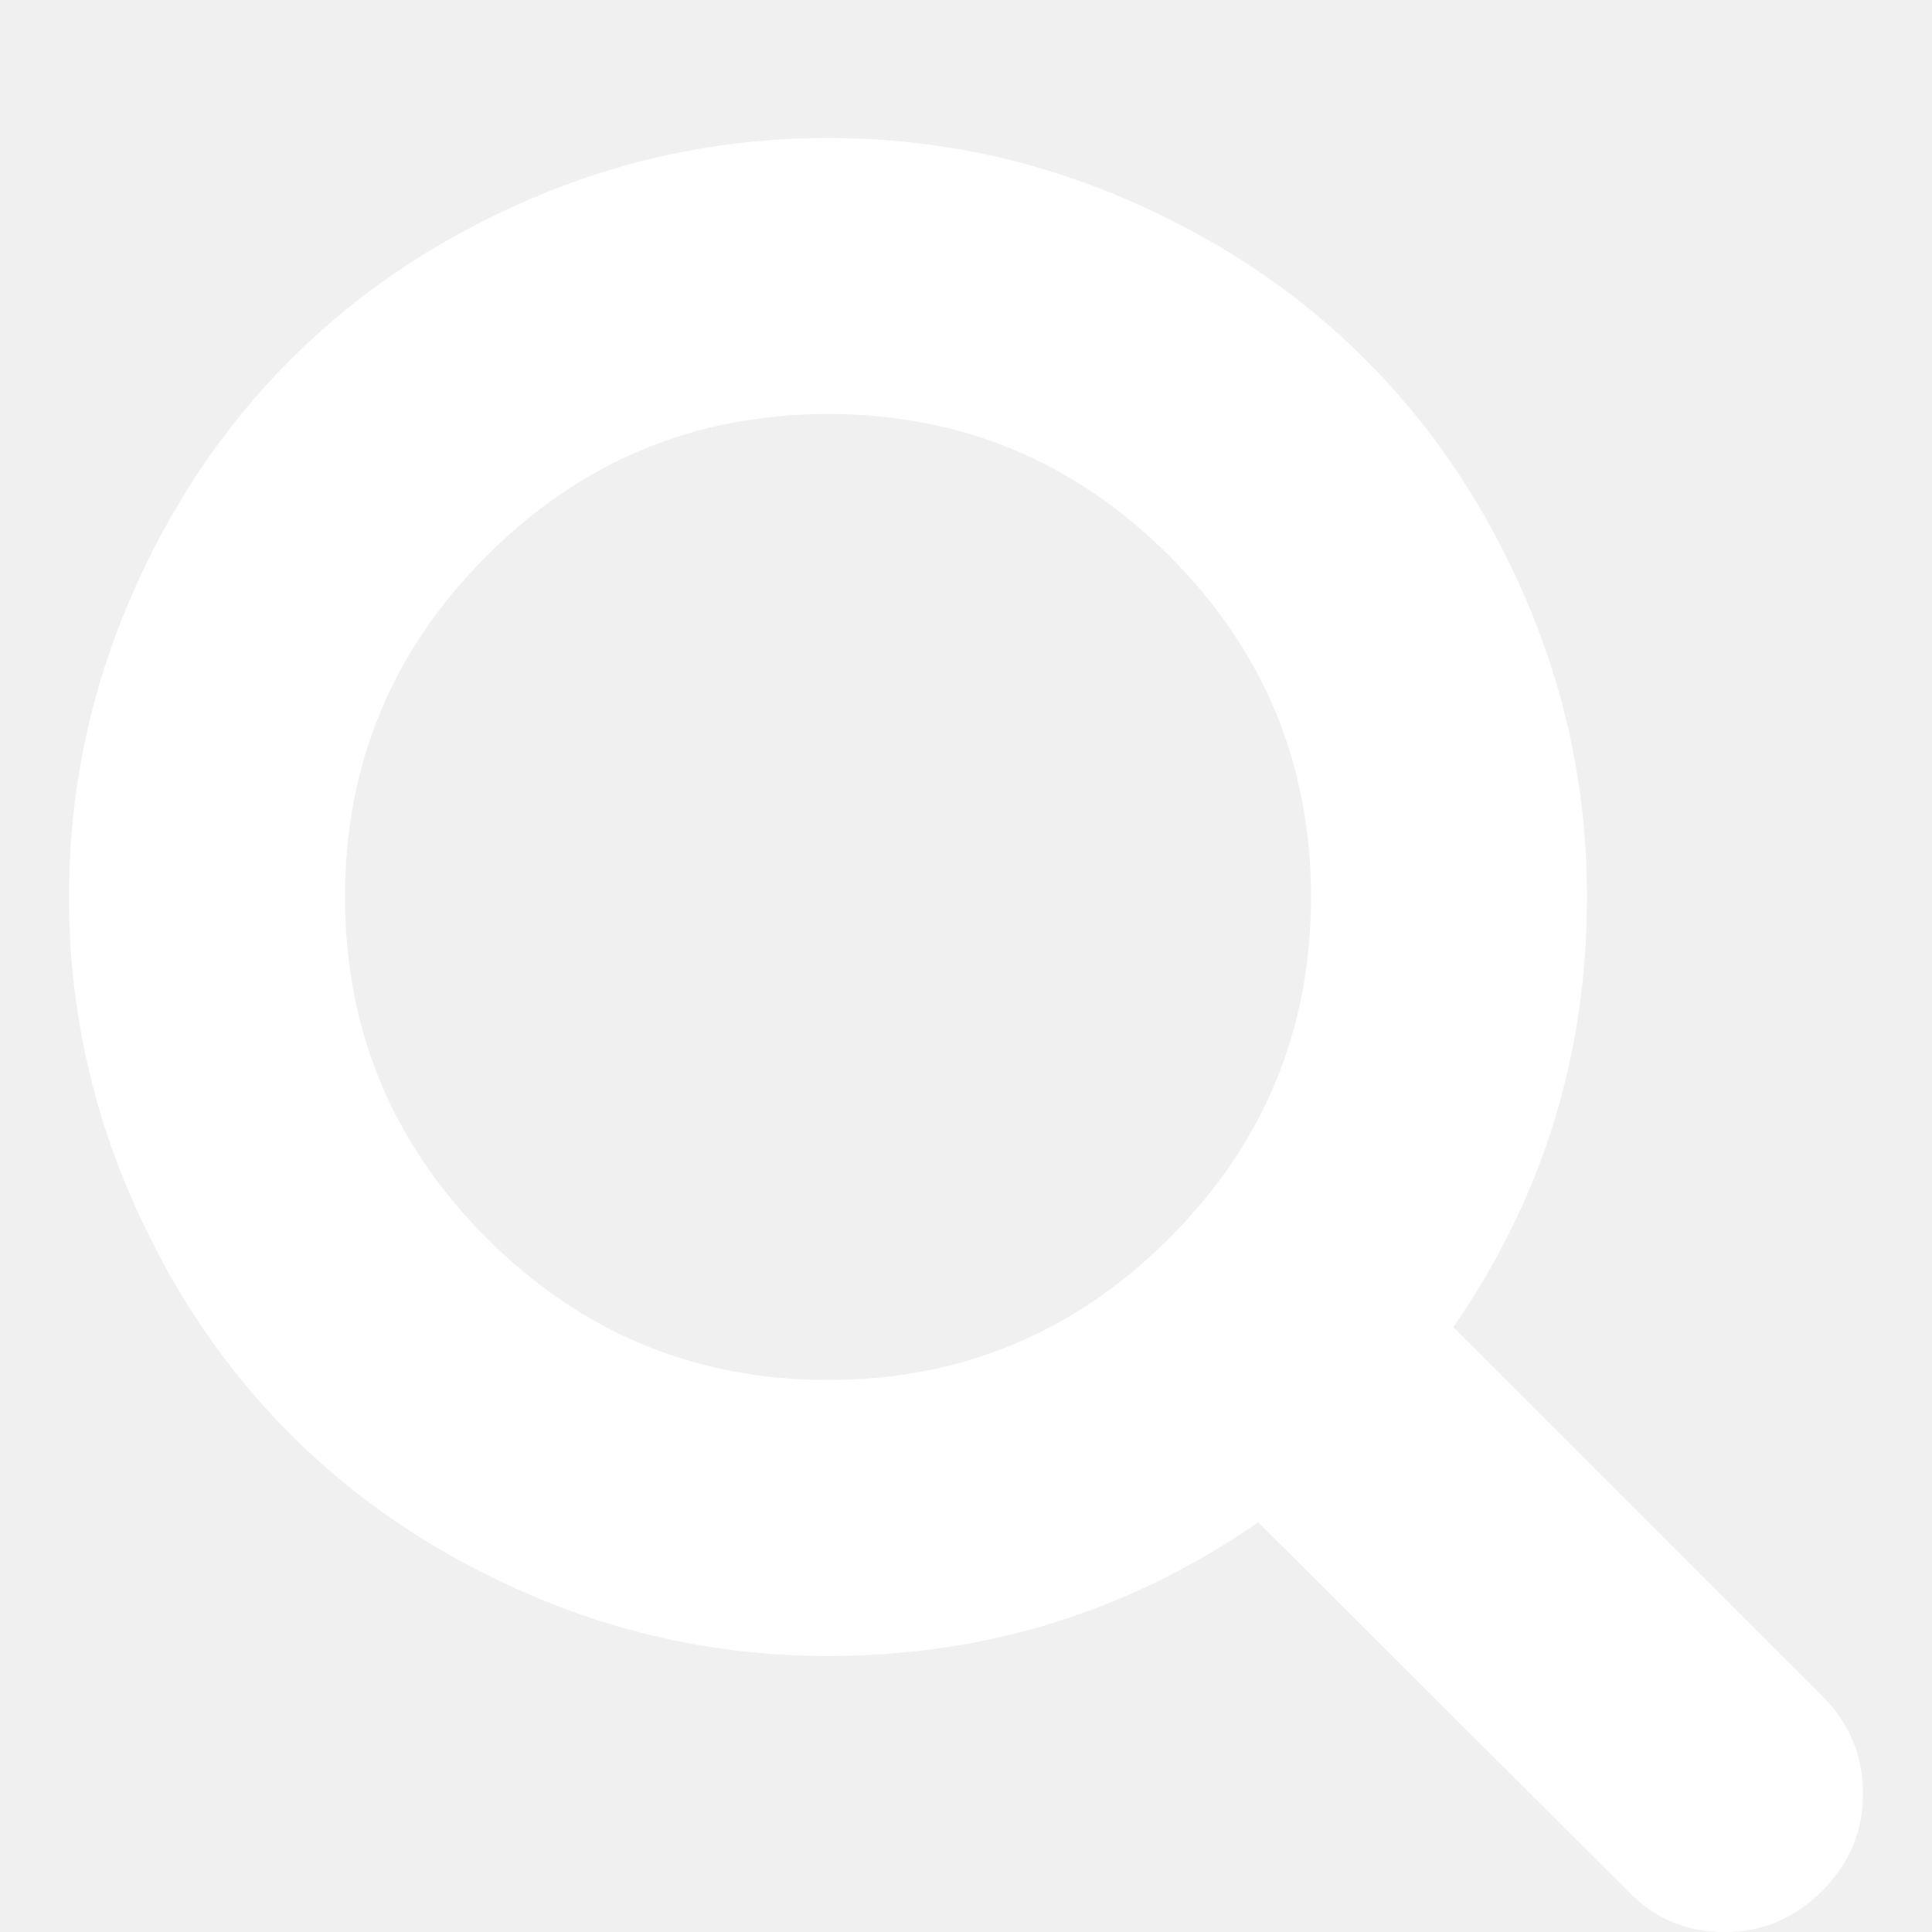
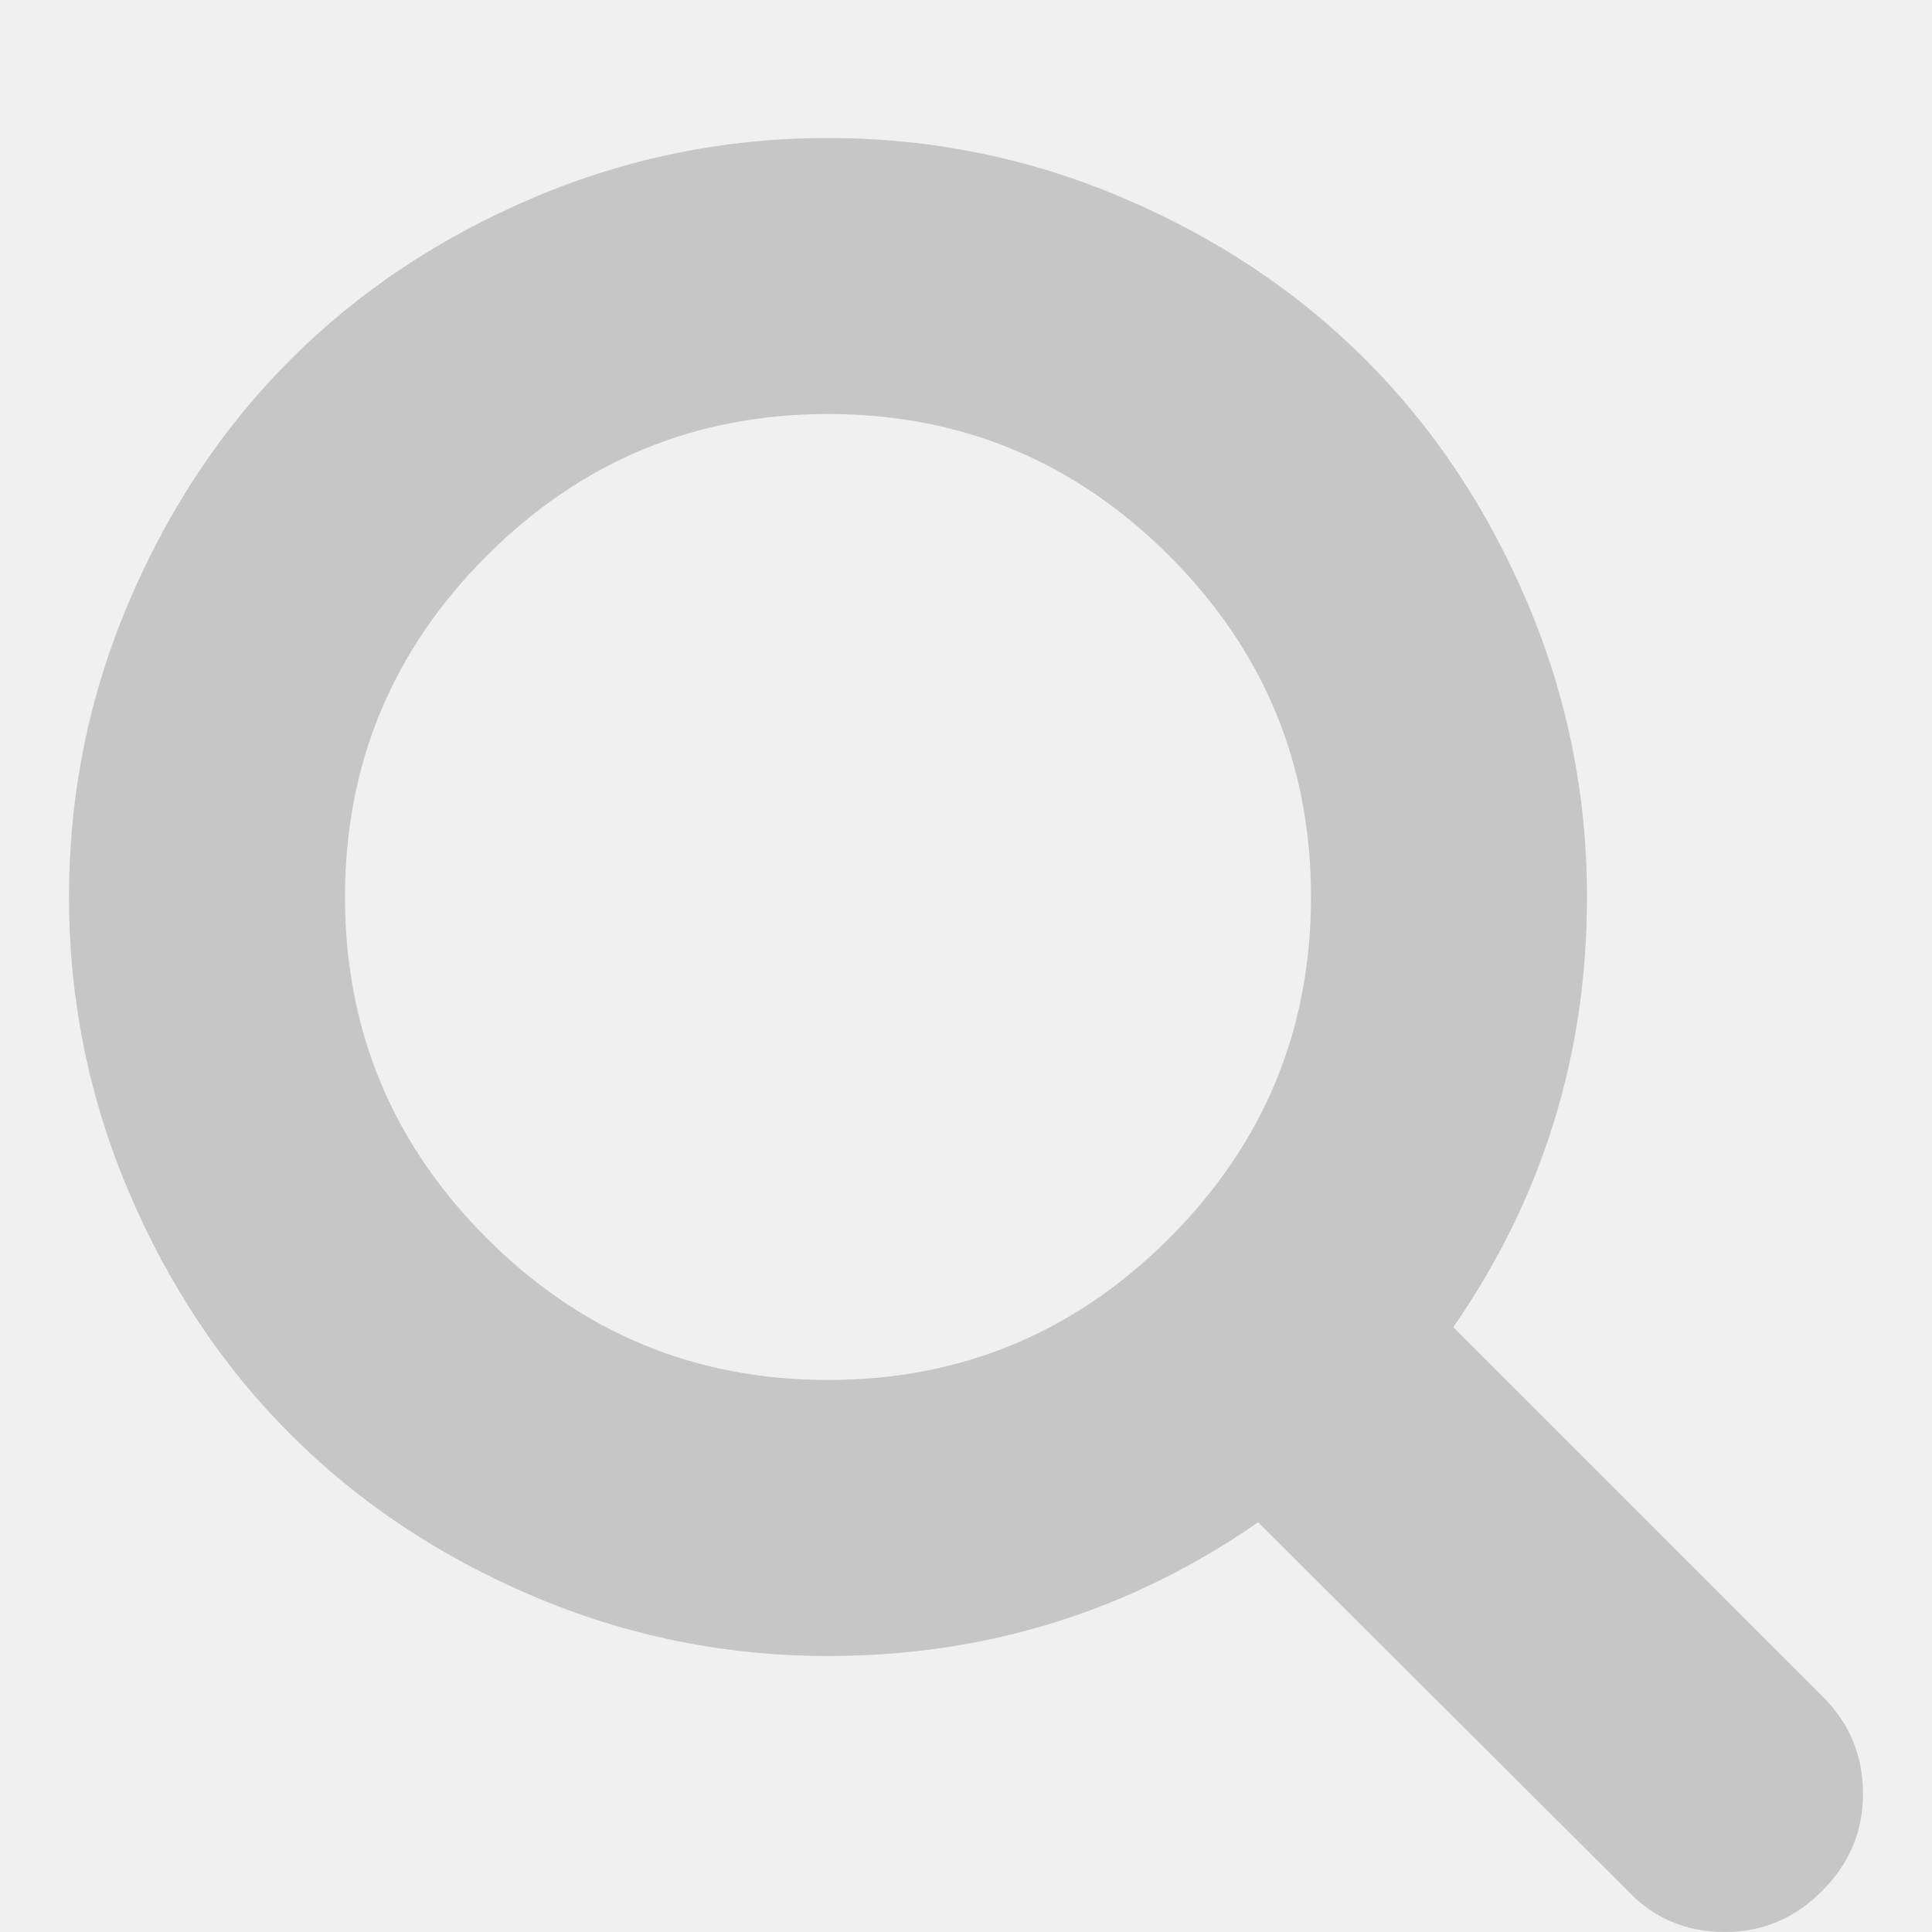
<svg xmlns="http://www.w3.org/2000/svg" t="1542362622878" class="icon" style="" viewBox="0 0 1024 1024" version="1.1" p-id="1839" width="200" height="200">
  <defs>
    <style type="text/css" />
  </defs>
-   <path d="M694.857 475.429q0-105.714-75.143-180.857t-180.857-75.143-180.857 75.143-75.143 180.857 75.143 180.857 180.857 75.143 180.857-75.143 75.143-180.857zm292.571 475.429q0 29.714-21.714 51.429t-51.429 21.714q-30.857 0-51.429-21.714l-196-195.429q-102.286 70.857-228 70.857-81.714 0-156.286-31.714t-128.571-85.714-85.714-128.571-31.714-156.286 31.714-156.286 85.714-128.571 128.571-85.714 156.286-31.714 156.286 31.714 128.571 85.714 85.714 128.571 31.714 156.286q0 125.714-70.857 228l196 196q21.143 21.143 21.143 51.429z" p-id="1840" fill="#ffffff" />
+   <path d="M694.857 475.429q0-105.714-75.143-180.857t-180.857-75.143-180.857 75.143-75.143 180.857 75.143 180.857 180.857 75.143 180.857-75.143 75.143-180.857zm292.571 475.429q0 29.714-21.714 51.429t-51.429 21.714q-30.857 0-51.429-21.714l-196-195.429q-102.286 70.857-228 70.857-81.714 0-156.286-31.714t-128.571-85.714-85.714-128.571-31.714-156.286 31.714-156.286 85.714-128.571 128.571-85.714 156.286-31.714 156.286 31.714 128.571 85.714 85.714 128.571 31.714 156.286q0 125.714-70.857 228l196 196q21.143 21.143 21.143 51.429z" p-id="1840" fill="#c6c6c6" />
</svg>
